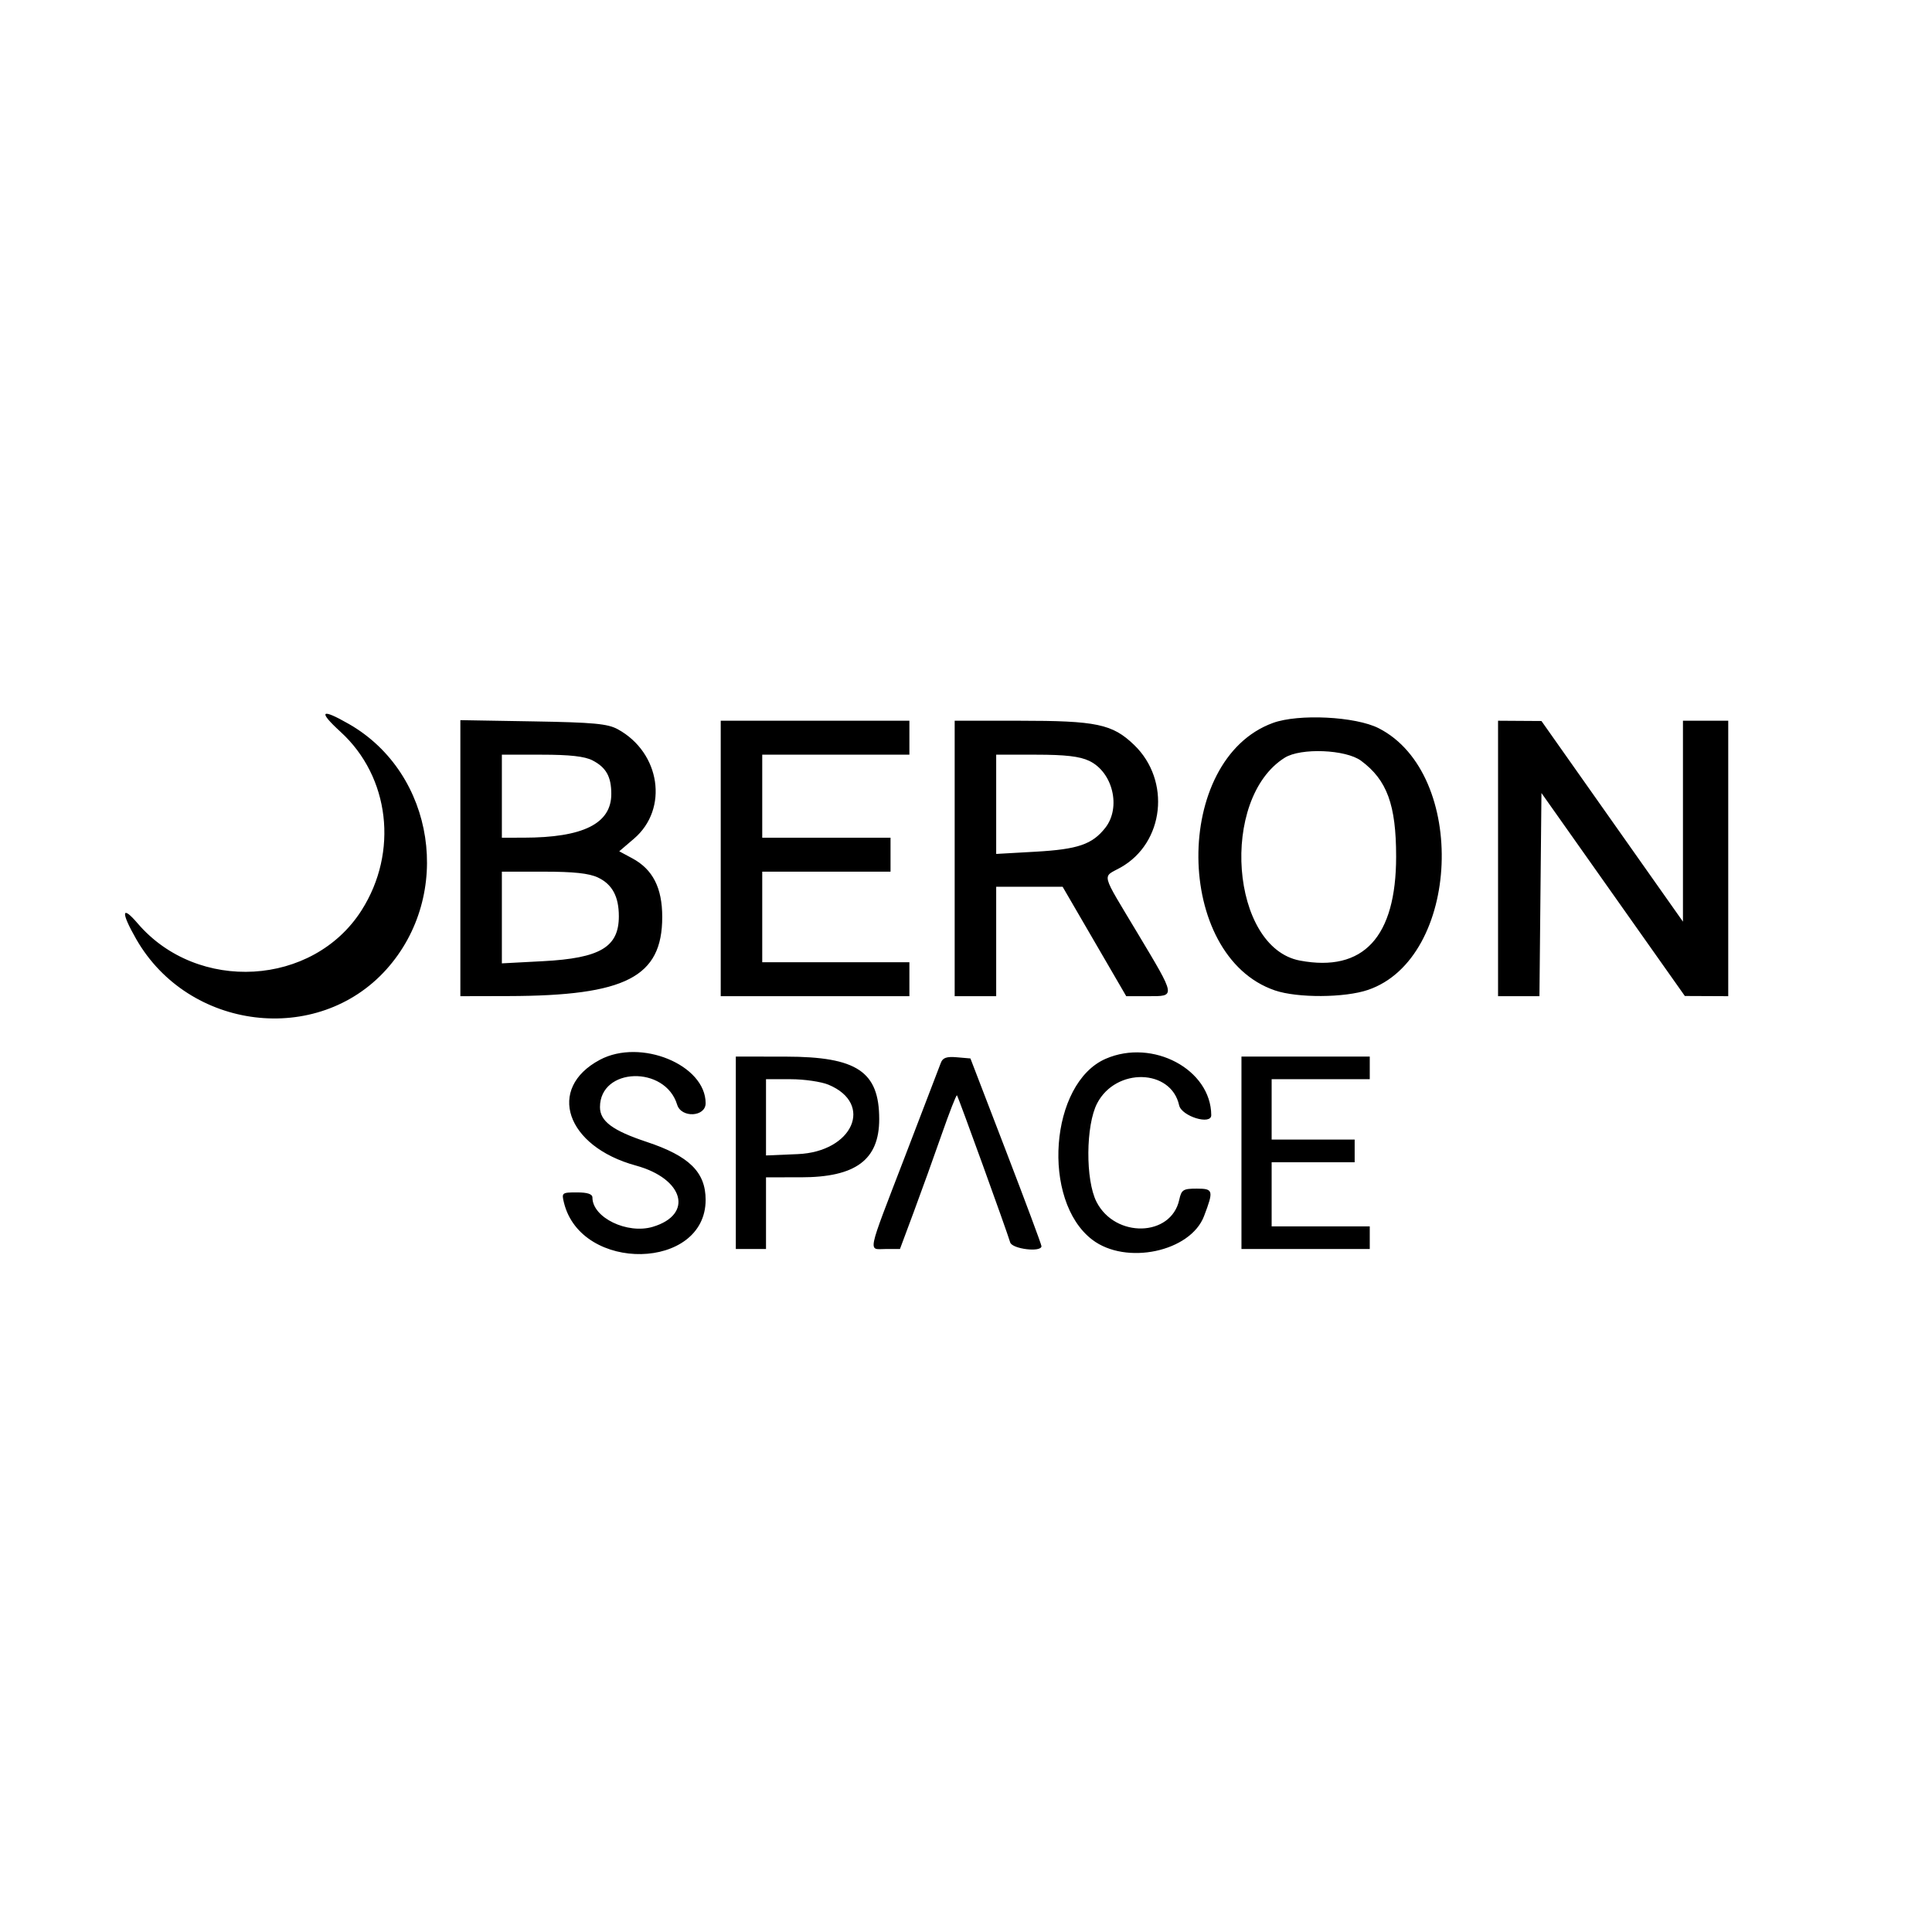
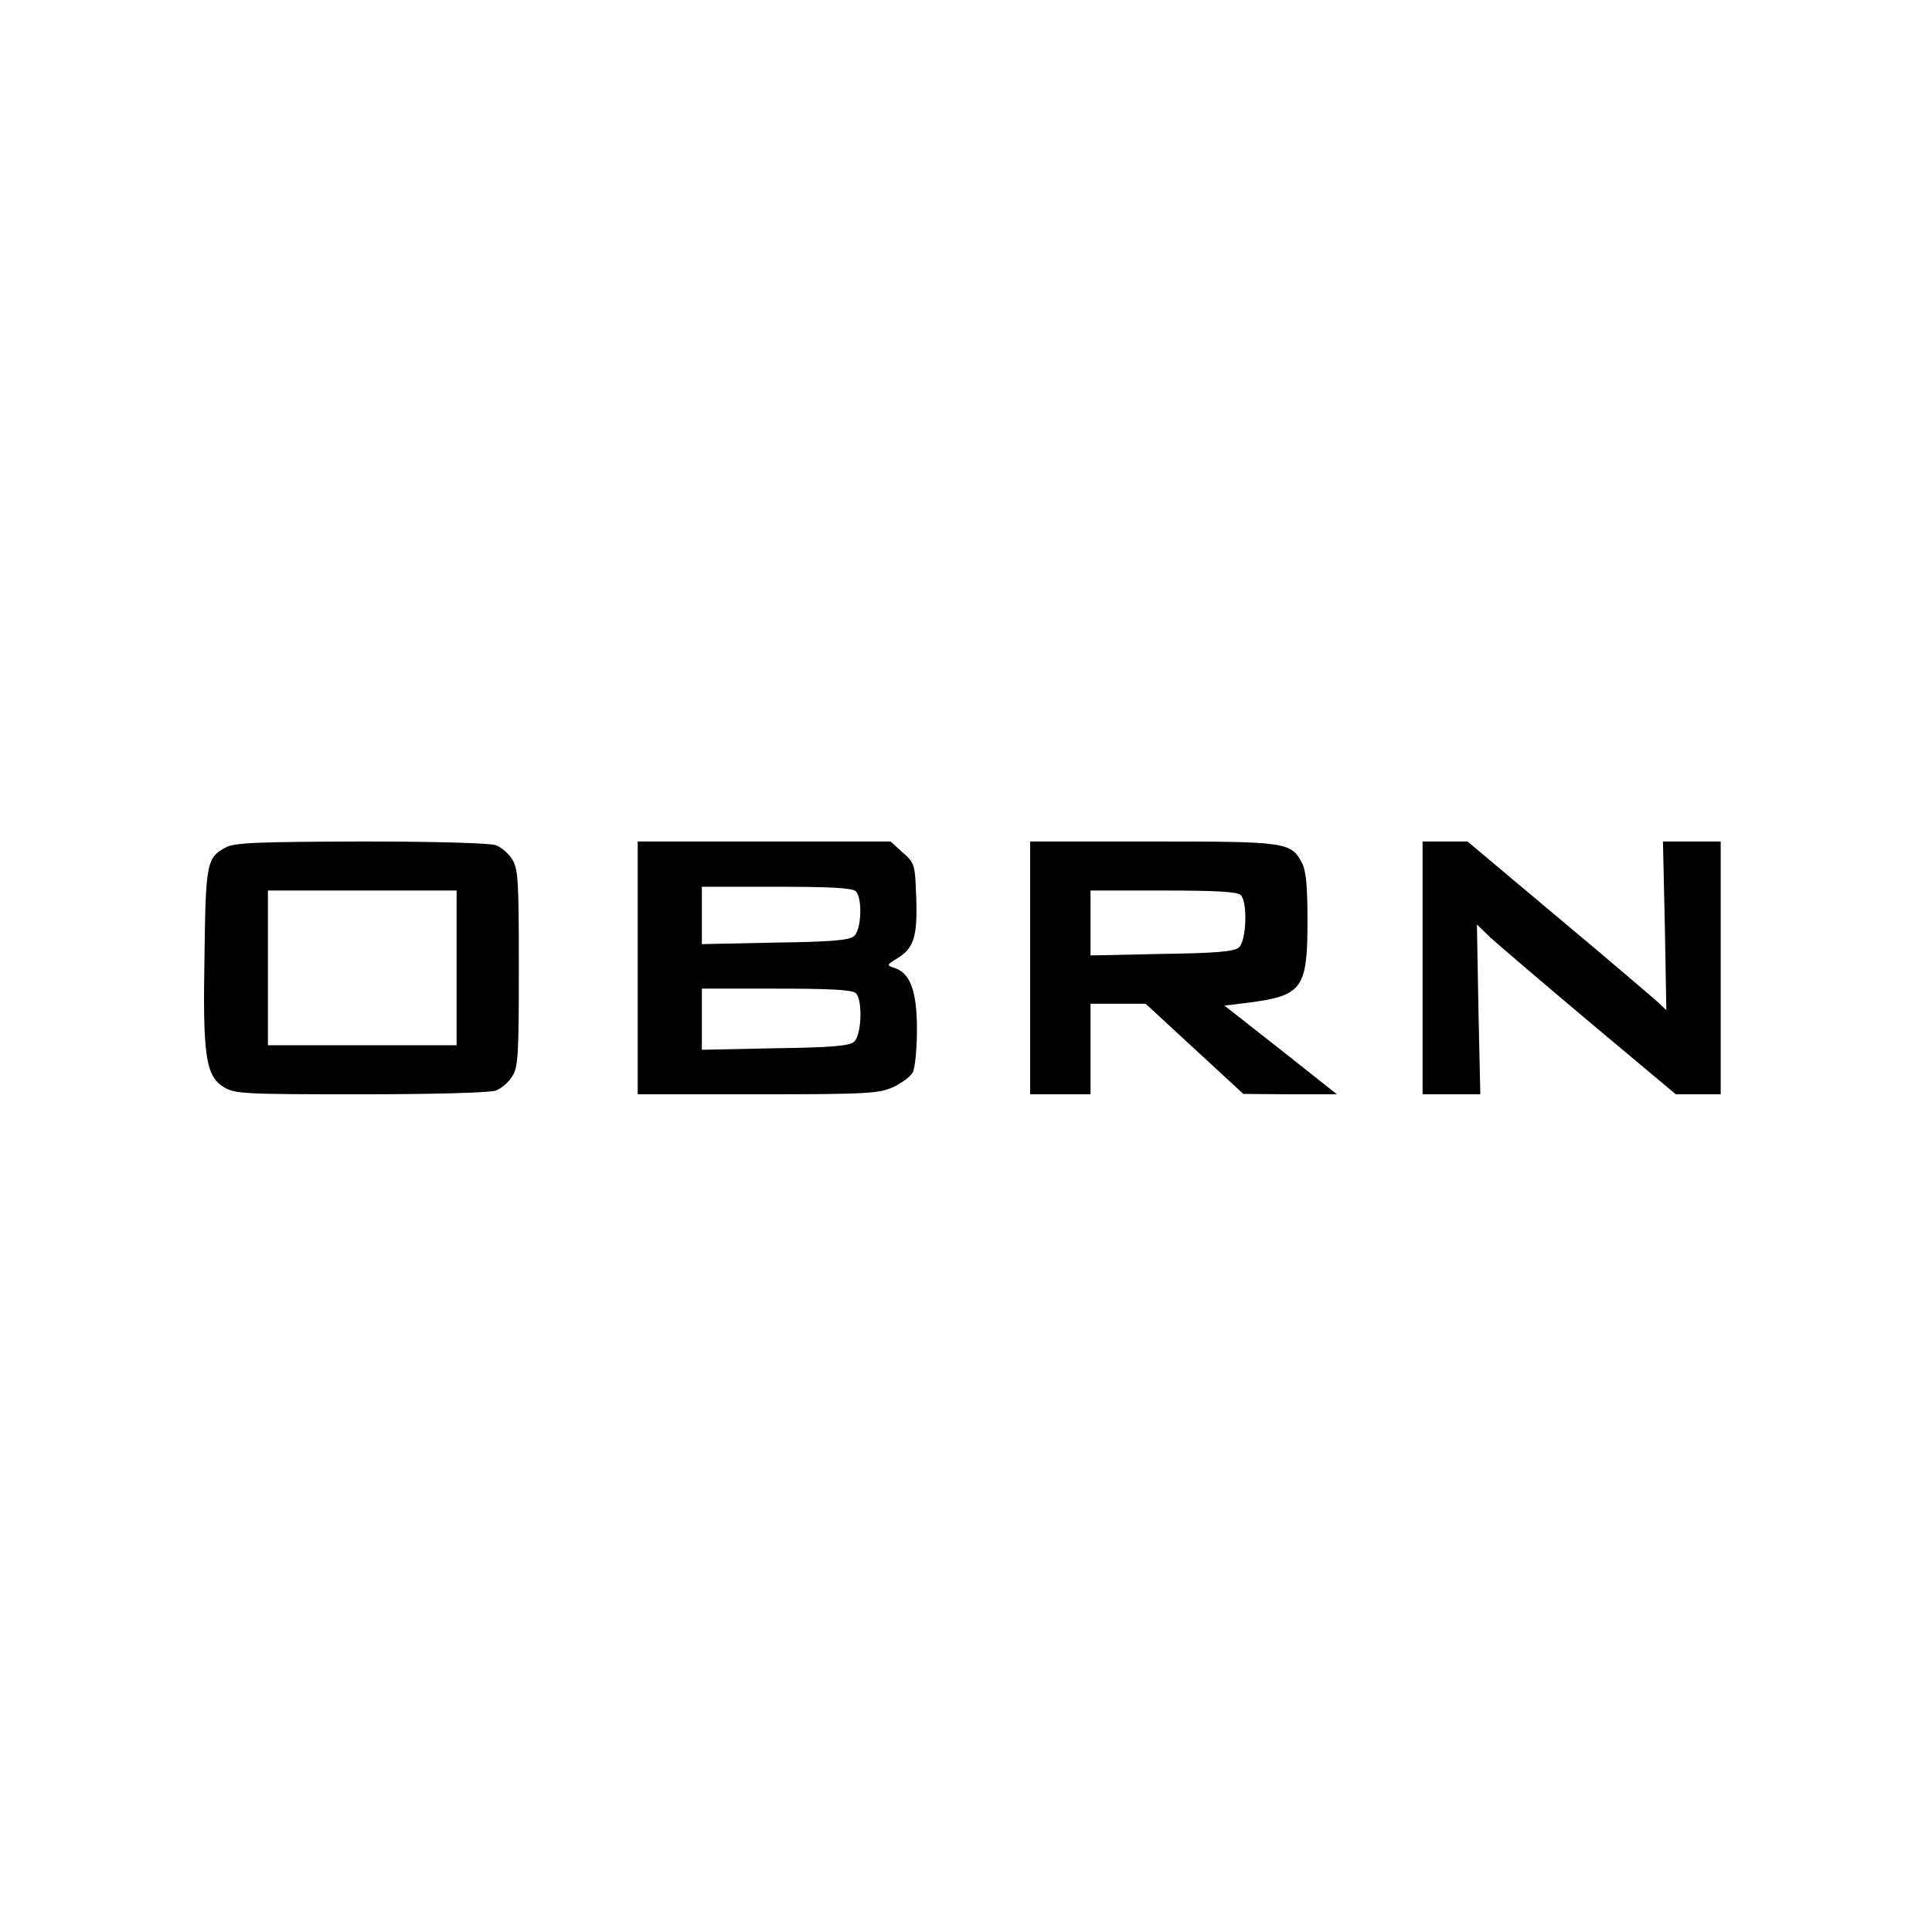
- <svg xmlns="http://www.w3.org/2000/svg" width="400" height="400">
-   <path d="M70.519 151.53c10.178 9.303 12.009 24.89 4.338 36.944-10.033 15.764-33.984 17.158-46.361 2.698-3.358-3.924-3.5-2.333-.291 3.264 10.844 18.91 37.516 22.149 51.777 6.288 13.907-15.468 10.091-40.595-7.716-50.812-5.836-3.348-6.504-2.729-1.747 1.618m193.016-1.848c-20.79 7.591-20.476 48.252.428 55.374 4.672 1.592 14.439 1.537 19.269-.108 19.156-6.528 20.722-44.733 2.22-54.171-4.793-2.446-16.604-3.036-21.917-1.095M95.313 177.675v28.575l9.96-.024c24.294-.059 31.836-3.94 31.836-16.382 0-6.023-1.952-9.85-6.19-12.132l-2.712-1.461 3.066-2.624c7.197-6.16 5.463-17.816-3.368-22.643-2.098-1.147-5.004-1.417-17.553-1.63l-15.039-.255v28.576m53.906.059v28.516h39.062V199.219h-30.468v-18.75h26.562V173.438h-26.562V156.25h30.468V149.219h-39.062v28.515m48.437 0v28.516h8.594v-22.656h13.754l6.585 11.328 6.586 11.328h4.506c5.781 0 5.831.305-2.134-13.002-7.787-13.008-7.391-11.476-3.526-13.648 9.034-5.078 10.45-18.002 2.781-25.377-4.49-4.318-7.755-5.004-23.82-5.004h-13.326v28.515m112.5 0v28.516H318.725l.208-21.033.208-21.032 14.843 21.012 14.844 21.012 4.492.02 4.493.021v-57.031h-9.375V190.816l-14.649-20.77-14.648-20.77-4.493-.028-4.492-.029v28.515m-28.36-20.227c5.376 3.982 7.258 9.127 7.258 19.837 0 16.674-6.775 24-19.916 21.535-14.364-2.695-16.679-33.504-3.156-41.998 3.325-2.089 12.648-1.72 15.814.626m-159.124-.077c2.823 1.46 3.891 3.369 3.891 6.959 0 6.132-5.824 9.032-18.165 9.044l-4.492.005V156.25h8.242c5.823 0 8.912.346 10.524 1.18m102.83.097c4.892 2.322 6.654 9.648 3.335 13.868-2.697 3.429-5.664 4.445-14.435 4.941l-8.152.462V156.25h8.28c6.046 0 9.007.345 10.972 1.277m-101.705 24.151c2.965 1.407 4.328 3.936 4.328 8.029 0 6.381-3.869 8.672-15.699 9.296l-8.52.45v-18.984h8.671c6.209 0 9.395.343 11.22 1.209m.41 37.737c-11.13 5.915-7.041 17.941 7.447 21.902 9.936 2.717 11.988 10.139 3.505 12.681-5.287 1.584-12.503-1.911-12.503-6.056 0-.729-1.018-1.067-3.209-1.067-3.109 0-3.194.067-2.681 2.148 3.582 14.528 29.328 13.999 29.328-.603 0-5.735-3.402-9.084-12.183-11.995-7.074-2.346-9.692-4.293-9.692-7.21 0-8.248 13.501-8.674 15.978-.504.852 2.809 5.897 2.554 5.897-.298 0-7.957-13.445-13.484-21.887-8.998m104.722-.209c-11.587 5.026-13.397 29.372-2.785 37.466 6.982 5.326 20.33 2.499 23.144-4.9 2.013-5.295 1.912-5.678-1.485-5.678-2.859 0-3.195.214-3.66 2.334-1.687 7.682-13.27 7.953-17.123.401-2.31-4.528-2.236-15.851.135-20.401 3.878-7.444 15.306-7.168 16.971.41.5 2.28 6.662 4.172 6.651 2.042-.052-9.463-12.101-15.902-21.848-11.674m-76.585 19.466v19.922h6.25V243.75l7.226-.001c11.342-.002 16.211-3.619 16.211-12.041 0-9.849-4.597-12.927-19.336-12.945l-10.351-.013v19.922m42.438-18.602c-.285.778-3.622 9.491-7.416 19.362-8.03 20.896-7.671 19.162-3.968 19.161l2.93-.002 2.837-7.616a987.231 987.231 0 005.775-16.034c1.615-4.63 3.05-8.305 3.188-8.167.253.253 10.262 27.909 11.021 30.453.411 1.377 6.476 2.107 6.476.778 0-.323-3.309-9.2-7.354-19.726l-7.354-19.138-2.809-.243c-2.139-.185-2.932.094-3.326 1.172m62.249 18.602v19.922H283.594v-4.688H263.281V240.625h17.188V235.938h-17.188v-12.5H283.594v-4.688H257.031v19.922m-85.493-14.091c9.439 3.944 5.033 13.889-6.366 14.366l-6.578.276v-15.785h5.103c2.807 0 6.335.514 7.841 1.143" fill-rule="evenodd" />
+ <svg xmlns="http://www.w3.org/2000/svg" version="1.0" width="512pt" height="512pt" viewBox="0 0 512 512" preserveAspectRatio="xMidYMid meet">
+   <g transform="translate(0,512) scale(0.1,-0.1)" fill="#000000" stroke="none">
+     <path d="M598 2874 c-50 -26 -53 -43 -56 -284 -5 -268 3 -321 51 -351 30 -18 54 -19 364 -19 187 0 343 4 357 10 14 5 33 21 43 37 16 24 18 54 18 288 0 234 -2 264 -18 288 -10 16 -29 32 -43 37 -14 6 -169 10 -357 10 -273 -1 -337 -3 -359 -16z m612 -319 l0 -205 -250 0 -250 0 0 205 0 205 250 0 250 0 0 -205z" />
+     <path d="M1690 2555 l0 -335 318 0 c289 0 321 2 359 19 23 11 46 28 52 39 6 12 11 63 11 114 0 102 -18 150 -60 163 -21 7 -21 8 9 26 43 26 53 59 49 162 -3 86 -4 90 -36 118 l-32 29 -335 0 -335 0 0 -335z m578 203 c18 -18 15 -103 -5 -119 -12 -11 -64 -15 -210 -17 l-193 -4 0 76 0 76 198 0 c141 0 201 -3 210 -12z m0 -270 c19 -19 15 -113 -5 -129 -12 -11 -64 -15 -210 -17 l-193 -4 0 81 0 81 198 0 c141 0 201 -3 210 -12z" />
+     <path d="M2730 2555 l0 -335 80 0 80 0 0 120 0 120 73 0 73 0 130 -120 129 -119 124 -1 124 0 -149 118 -149 117 65 8 c142 19 155 37 155 218 0 91 -4 133 -15 153 -29 54 -41 56 -395 56 l-325 0 0 -335z m558 193 c19 -19 15 -123 -5 -139 -12 -11 -64 -15 -205 -17 l-188 -4 0 86 0 86 193 0 c137 0 196 -3 205 -12z" />
+     <path d="M3770 2555 l0 -335 76 0 77 0 -5 225 -4 225 35 -34 c20 -18 139 -120 264 -225 l228 -191 59 0 60 0 0 335 0 335 -76 0 -77 0 5 -224 4 -223 -20 19 c-12 11 -130 112 -264 224 l-243 204 -60 0 -59 0 0 -335z" />
+   </g>
</svg>
